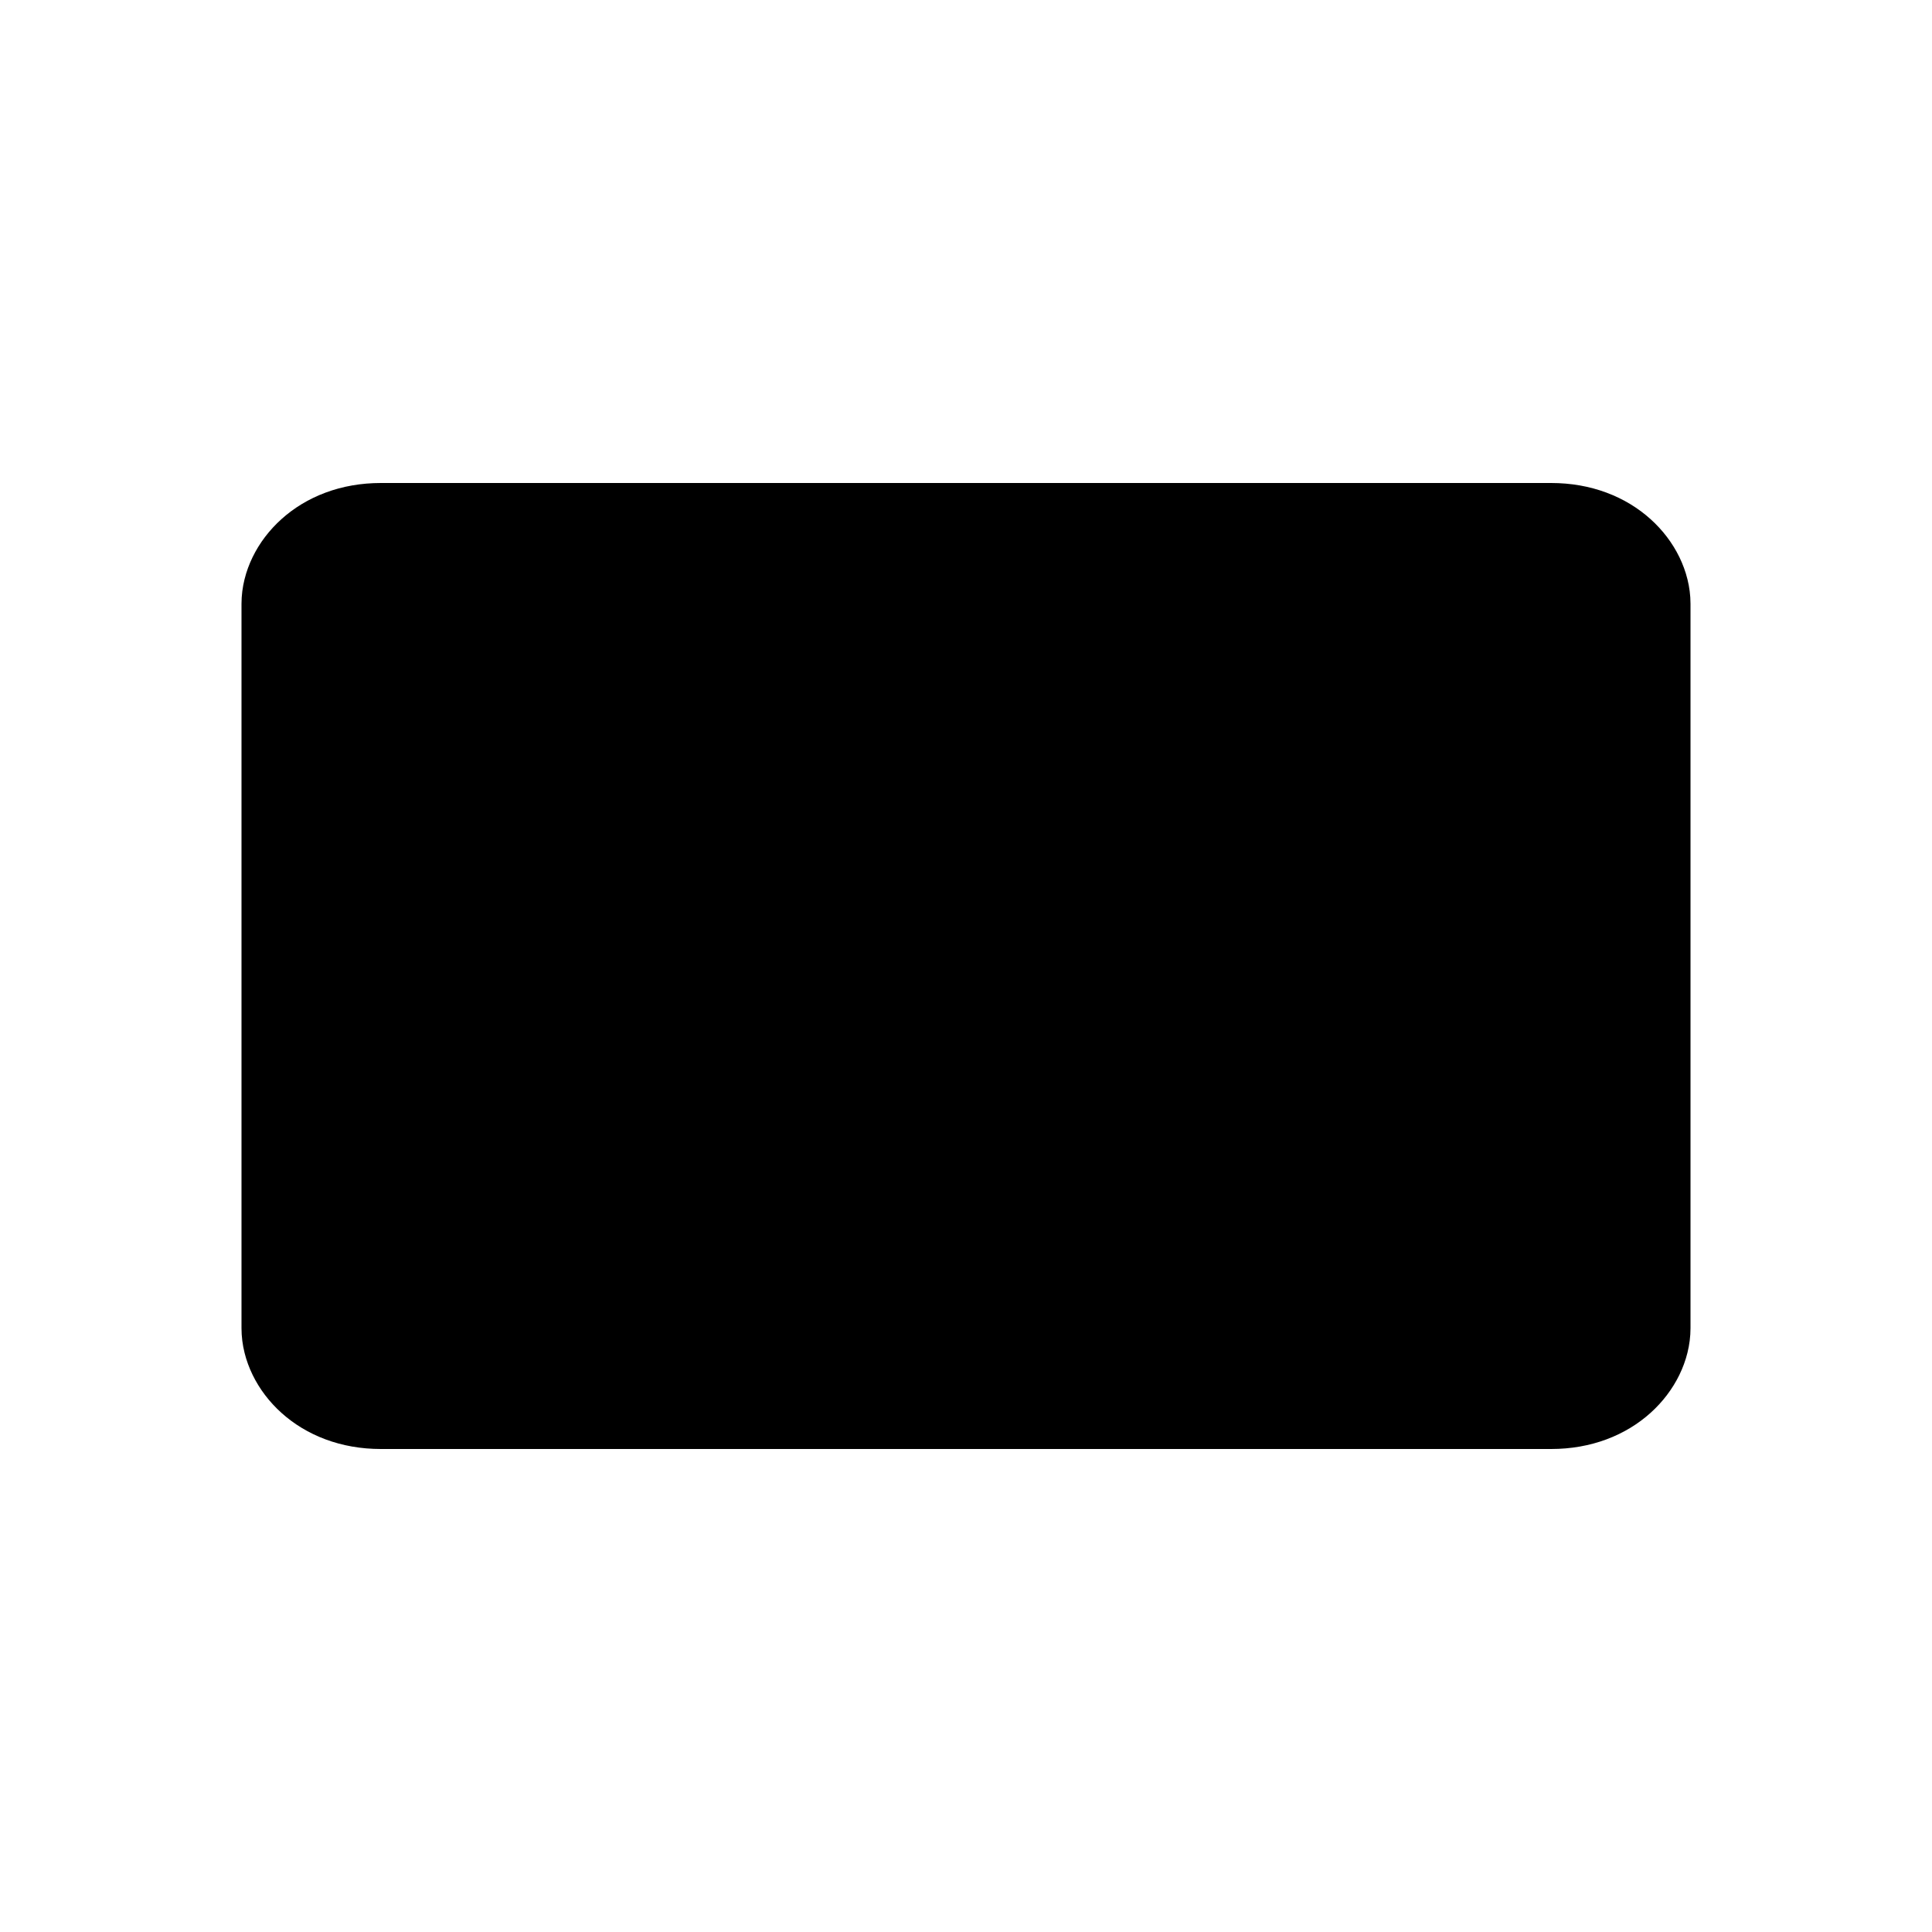
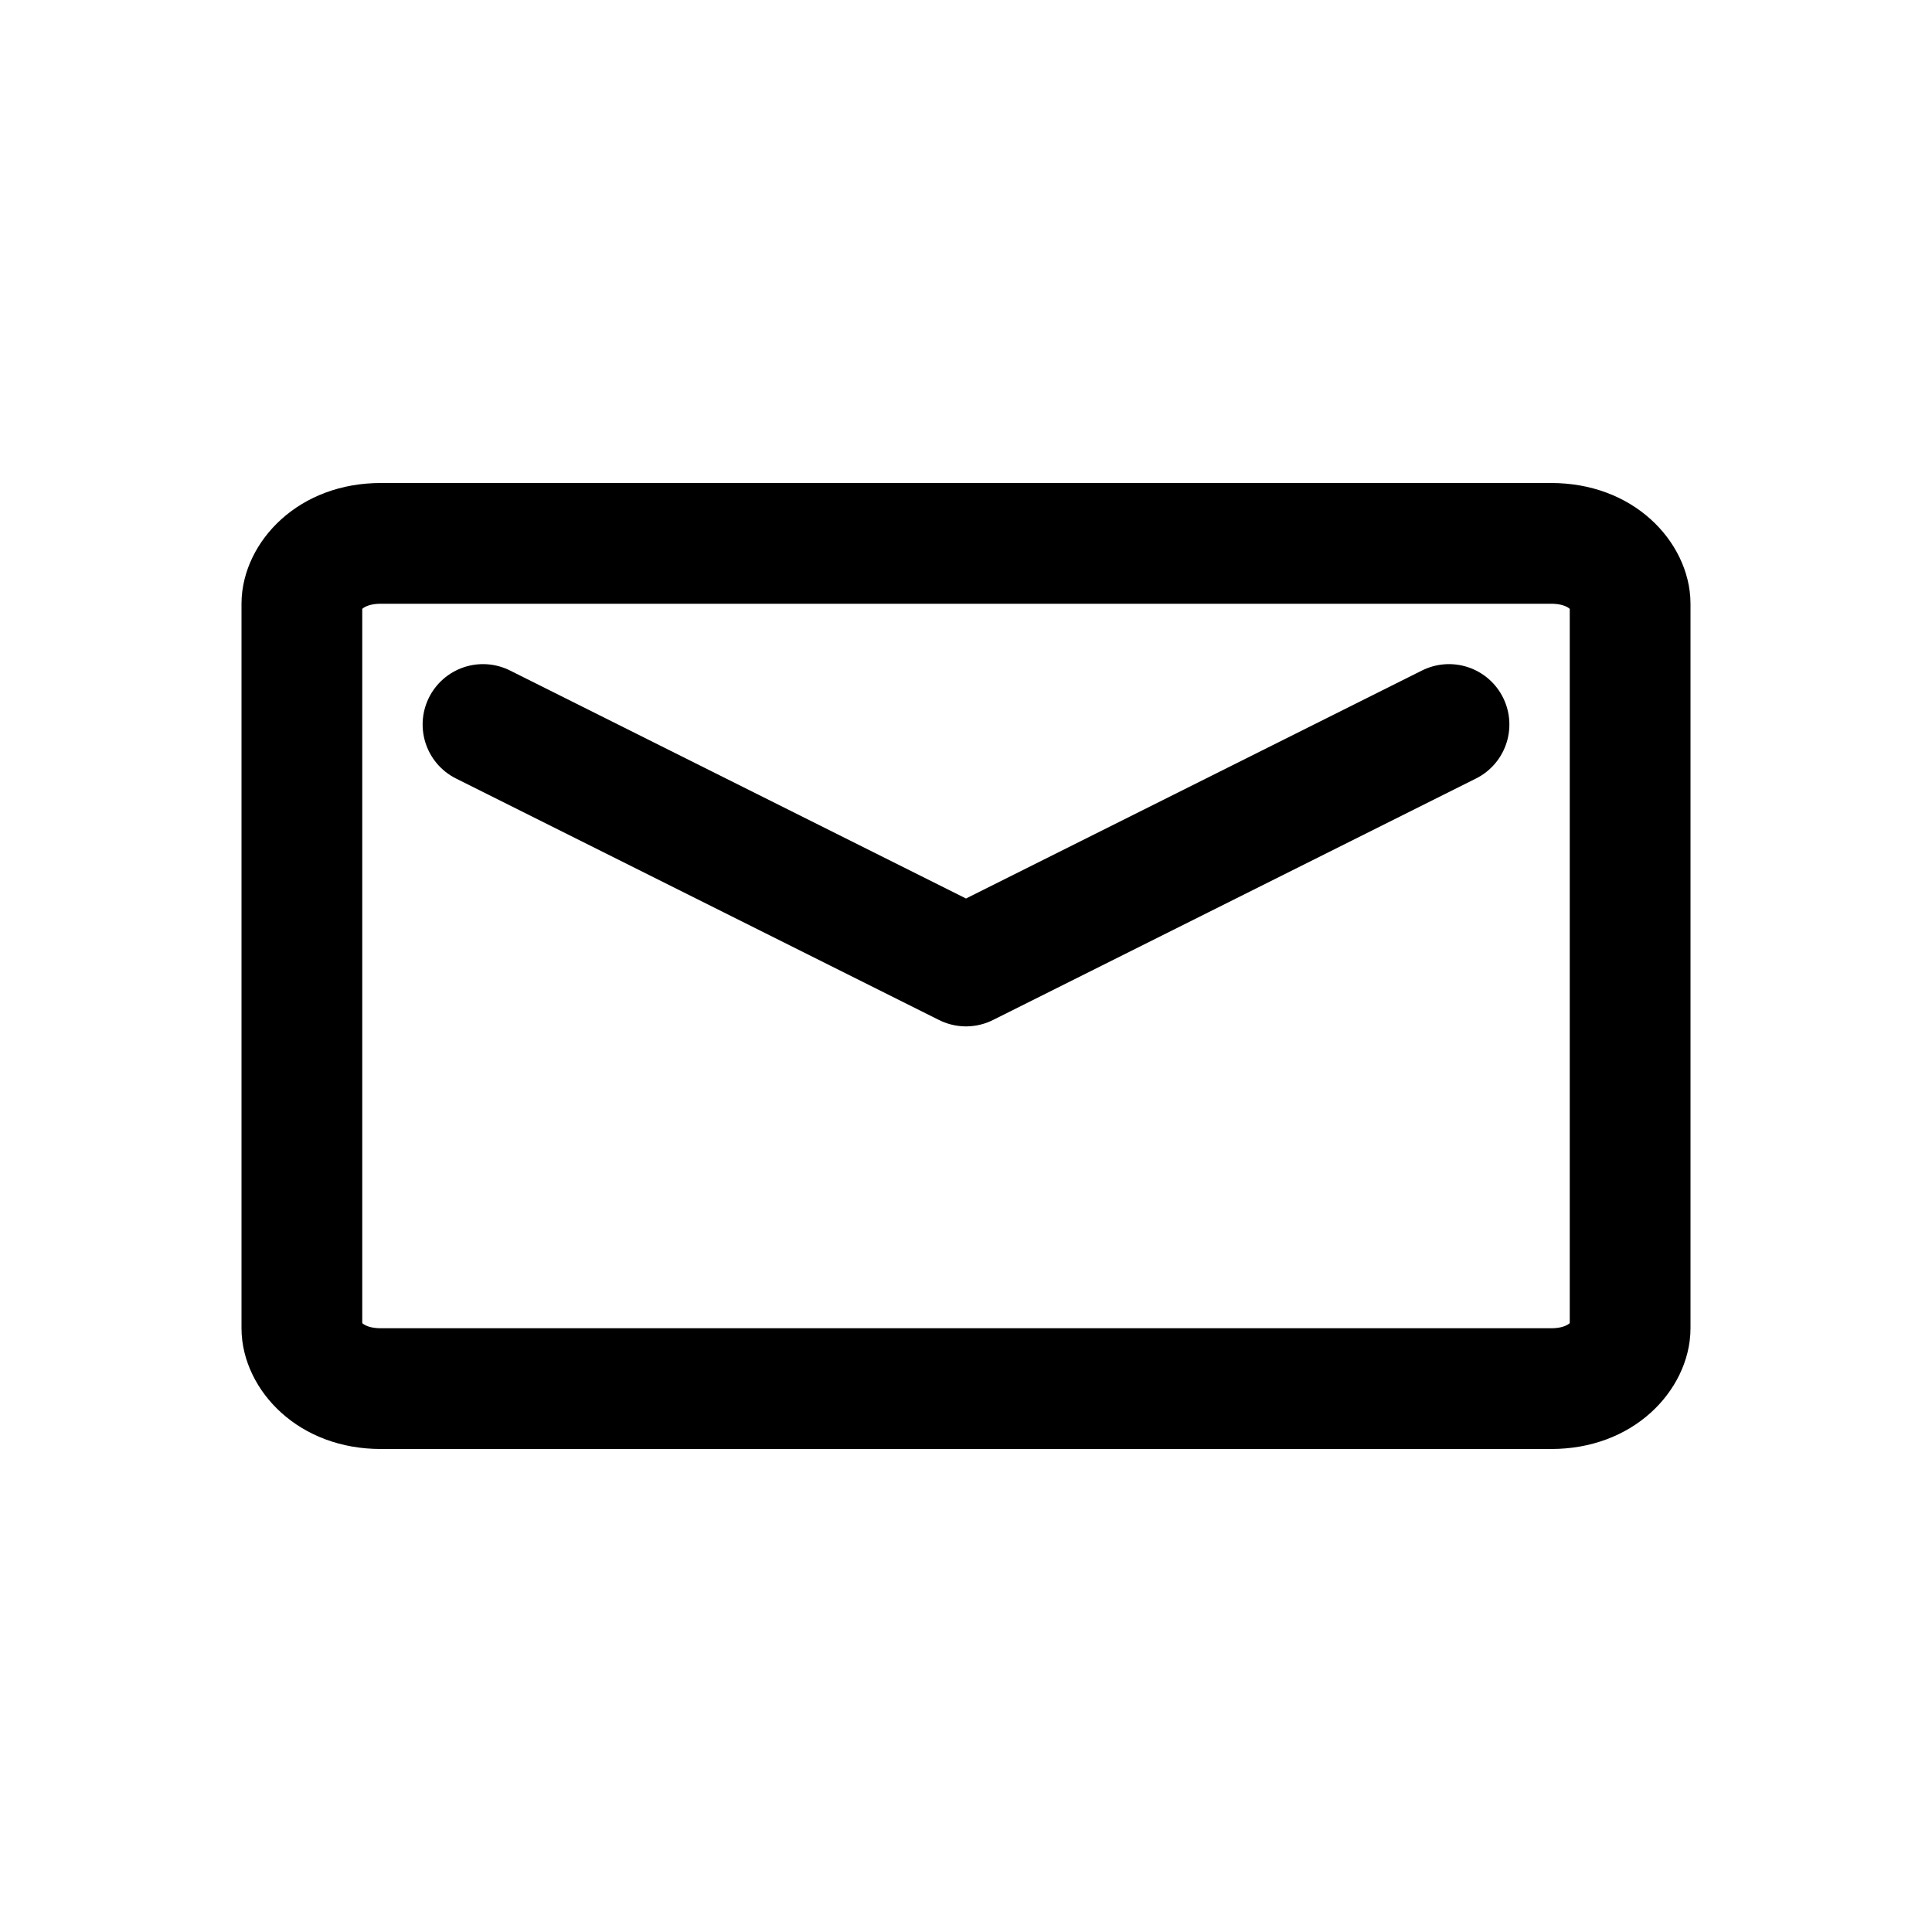
<svg xmlns="http://www.w3.org/2000/svg" width="16" height="16" viewBox="0 0 16 16" fill="currentColor">
  <g id="state=outline">
-     <path id="Vector" d="M3.154 4.5H12.846C13.277 4.5 13.5 4.789 13.5 5V11C13.5 11.211 13.277 11.5 12.846 11.5H3.154C2.723 11.5 2.5 11.211 2.5 11V5C2.5 4.789 2.723 4.5 3.154 4.5Z" stroke="black" stroke-linecap="round" stroke-linejoin="round" />
-     <path id="Vector_2" d="M4 6L8 8L12 6" stroke="black" stroke-linecap="round" stroke-linejoin="round" />
+     <path id="Vector" d="M3.154 4.5H12.846C13.277 4.5 13.5 4.789 13.5 5V11C13.5 11.211 13.277 11.5 12.846 11.5H3.154C2.723 11.5 2.5 11.211 2.5 11V5C2.5 4.789 2.723 4.5 3.154 4.5Z" stroke="black" fill="none" stroke-linecap="round" stroke-linejoin="round" />
+     <path id="Vector_2" d="M4 6L8 8L12 6" stroke="black" fill="none" stroke-linecap="round" stroke-linejoin="round" />
  </g>
</svg>
